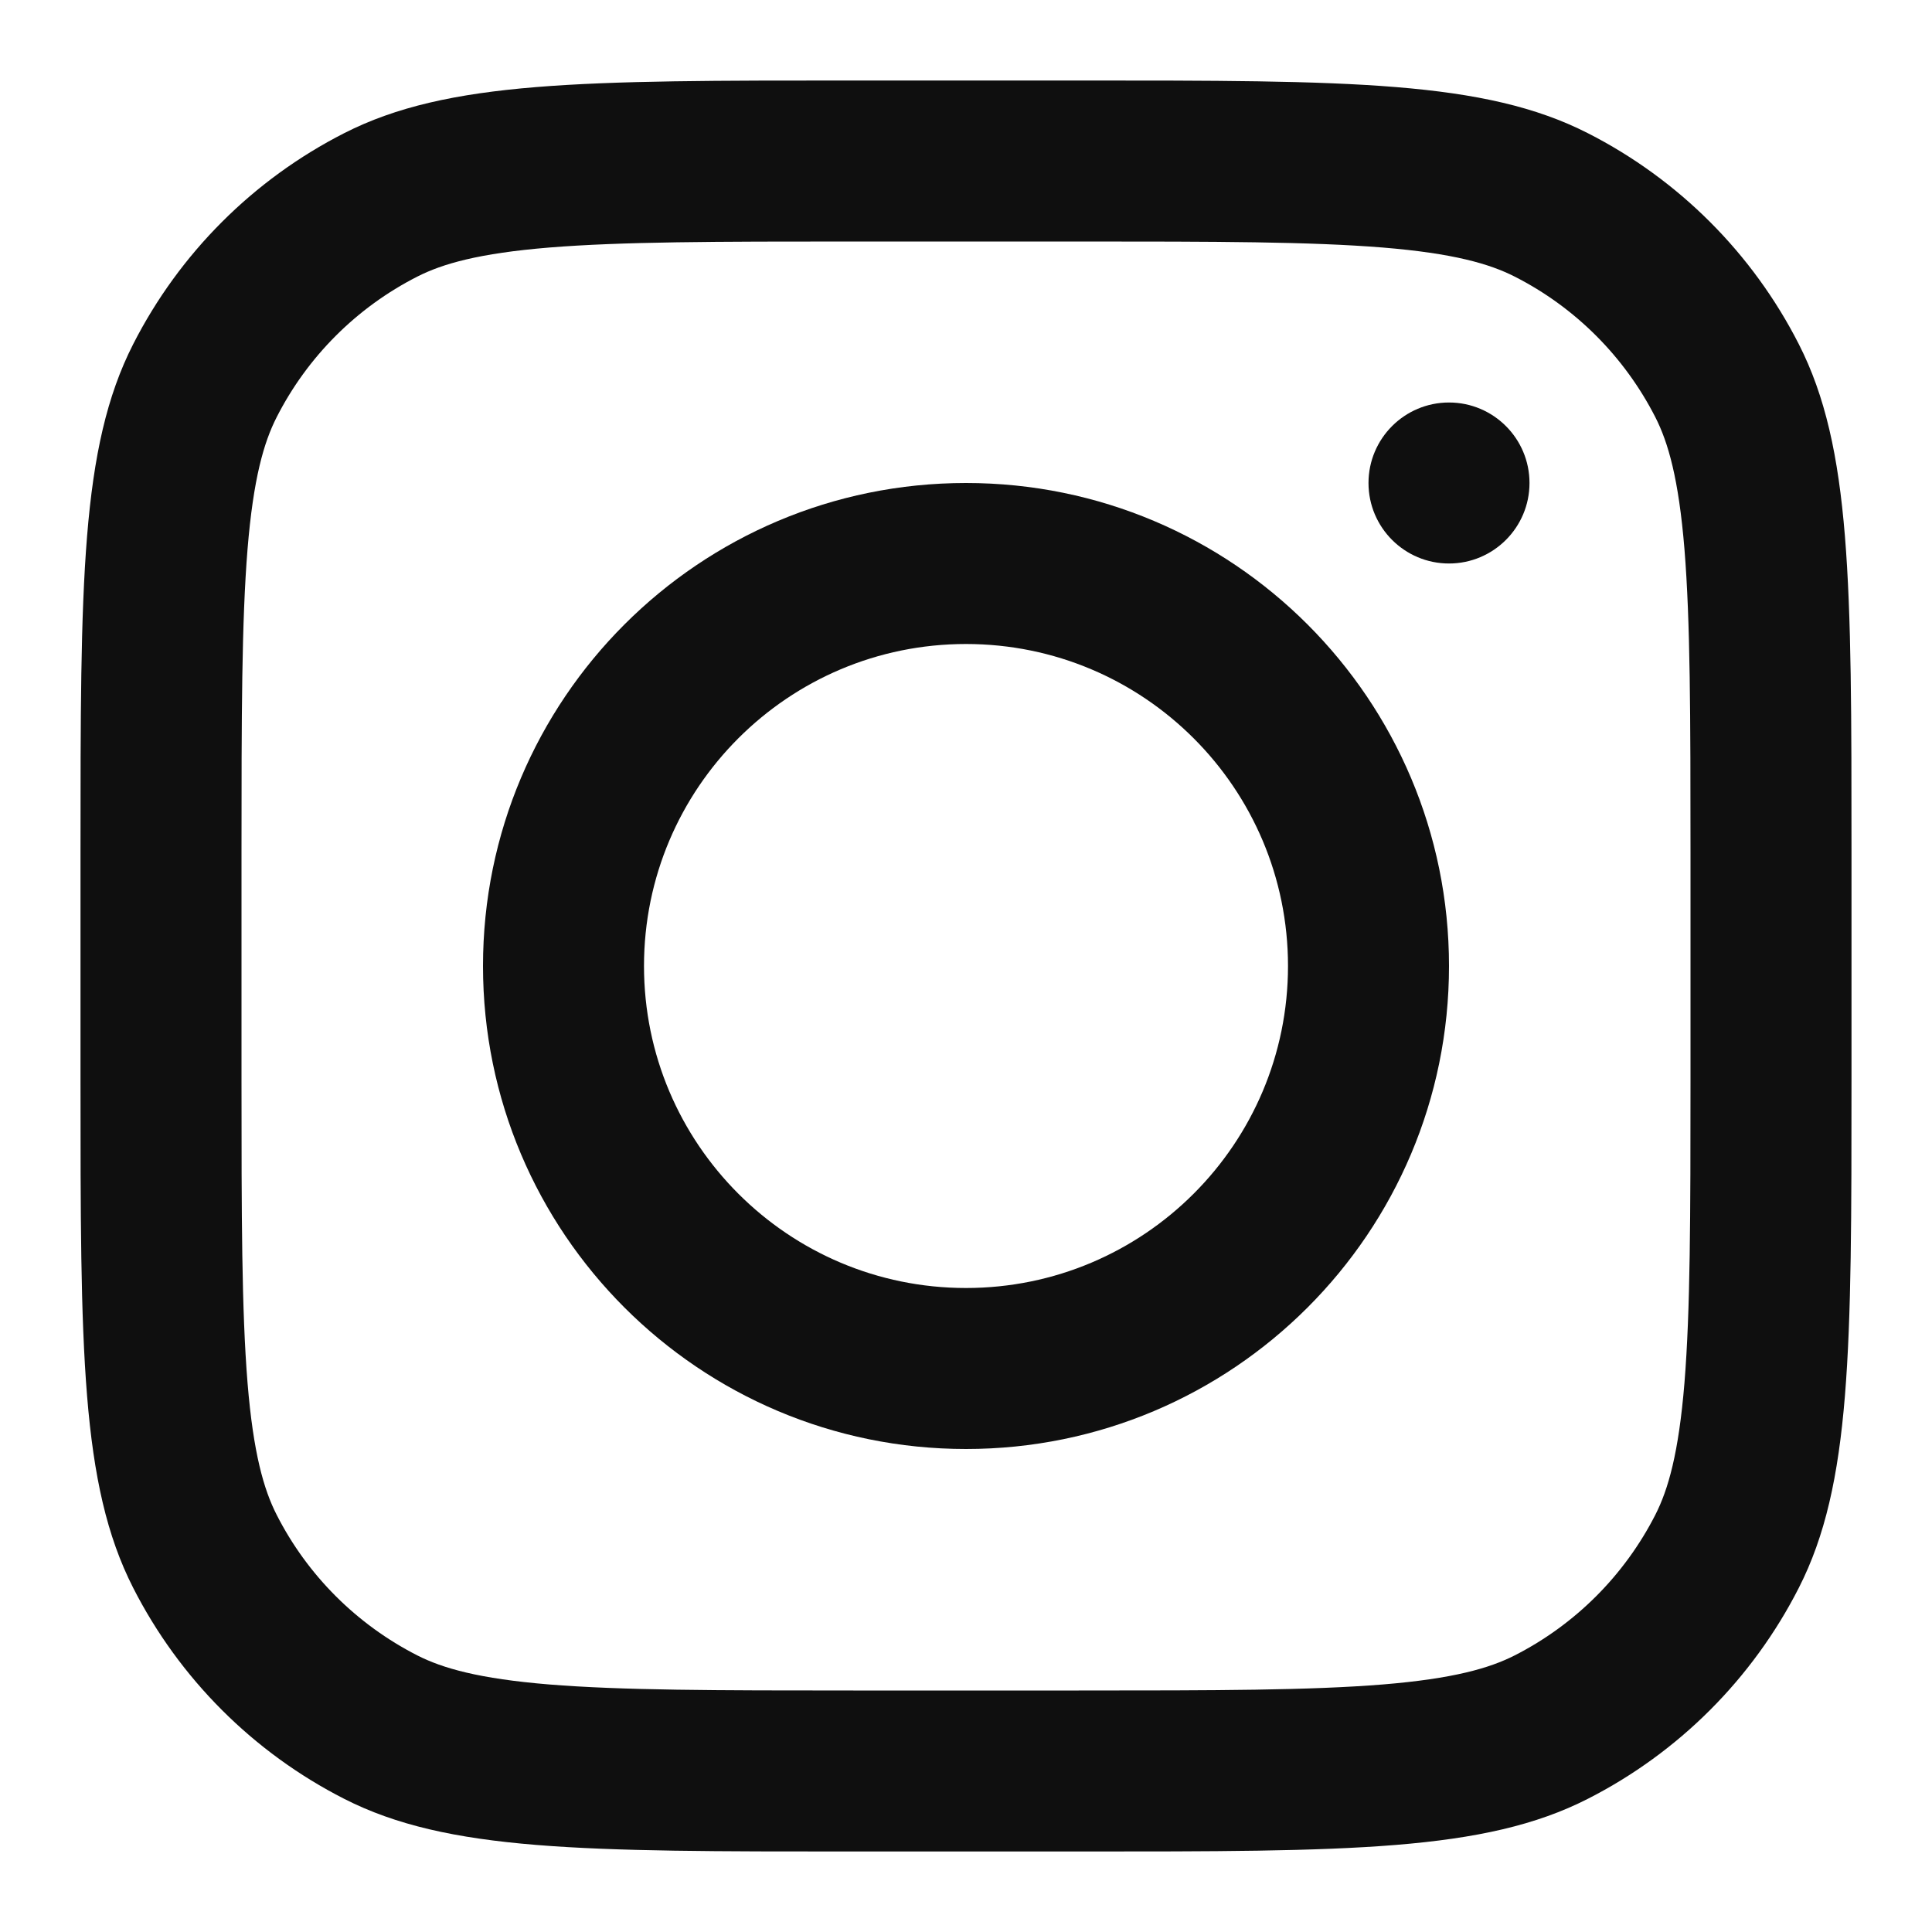
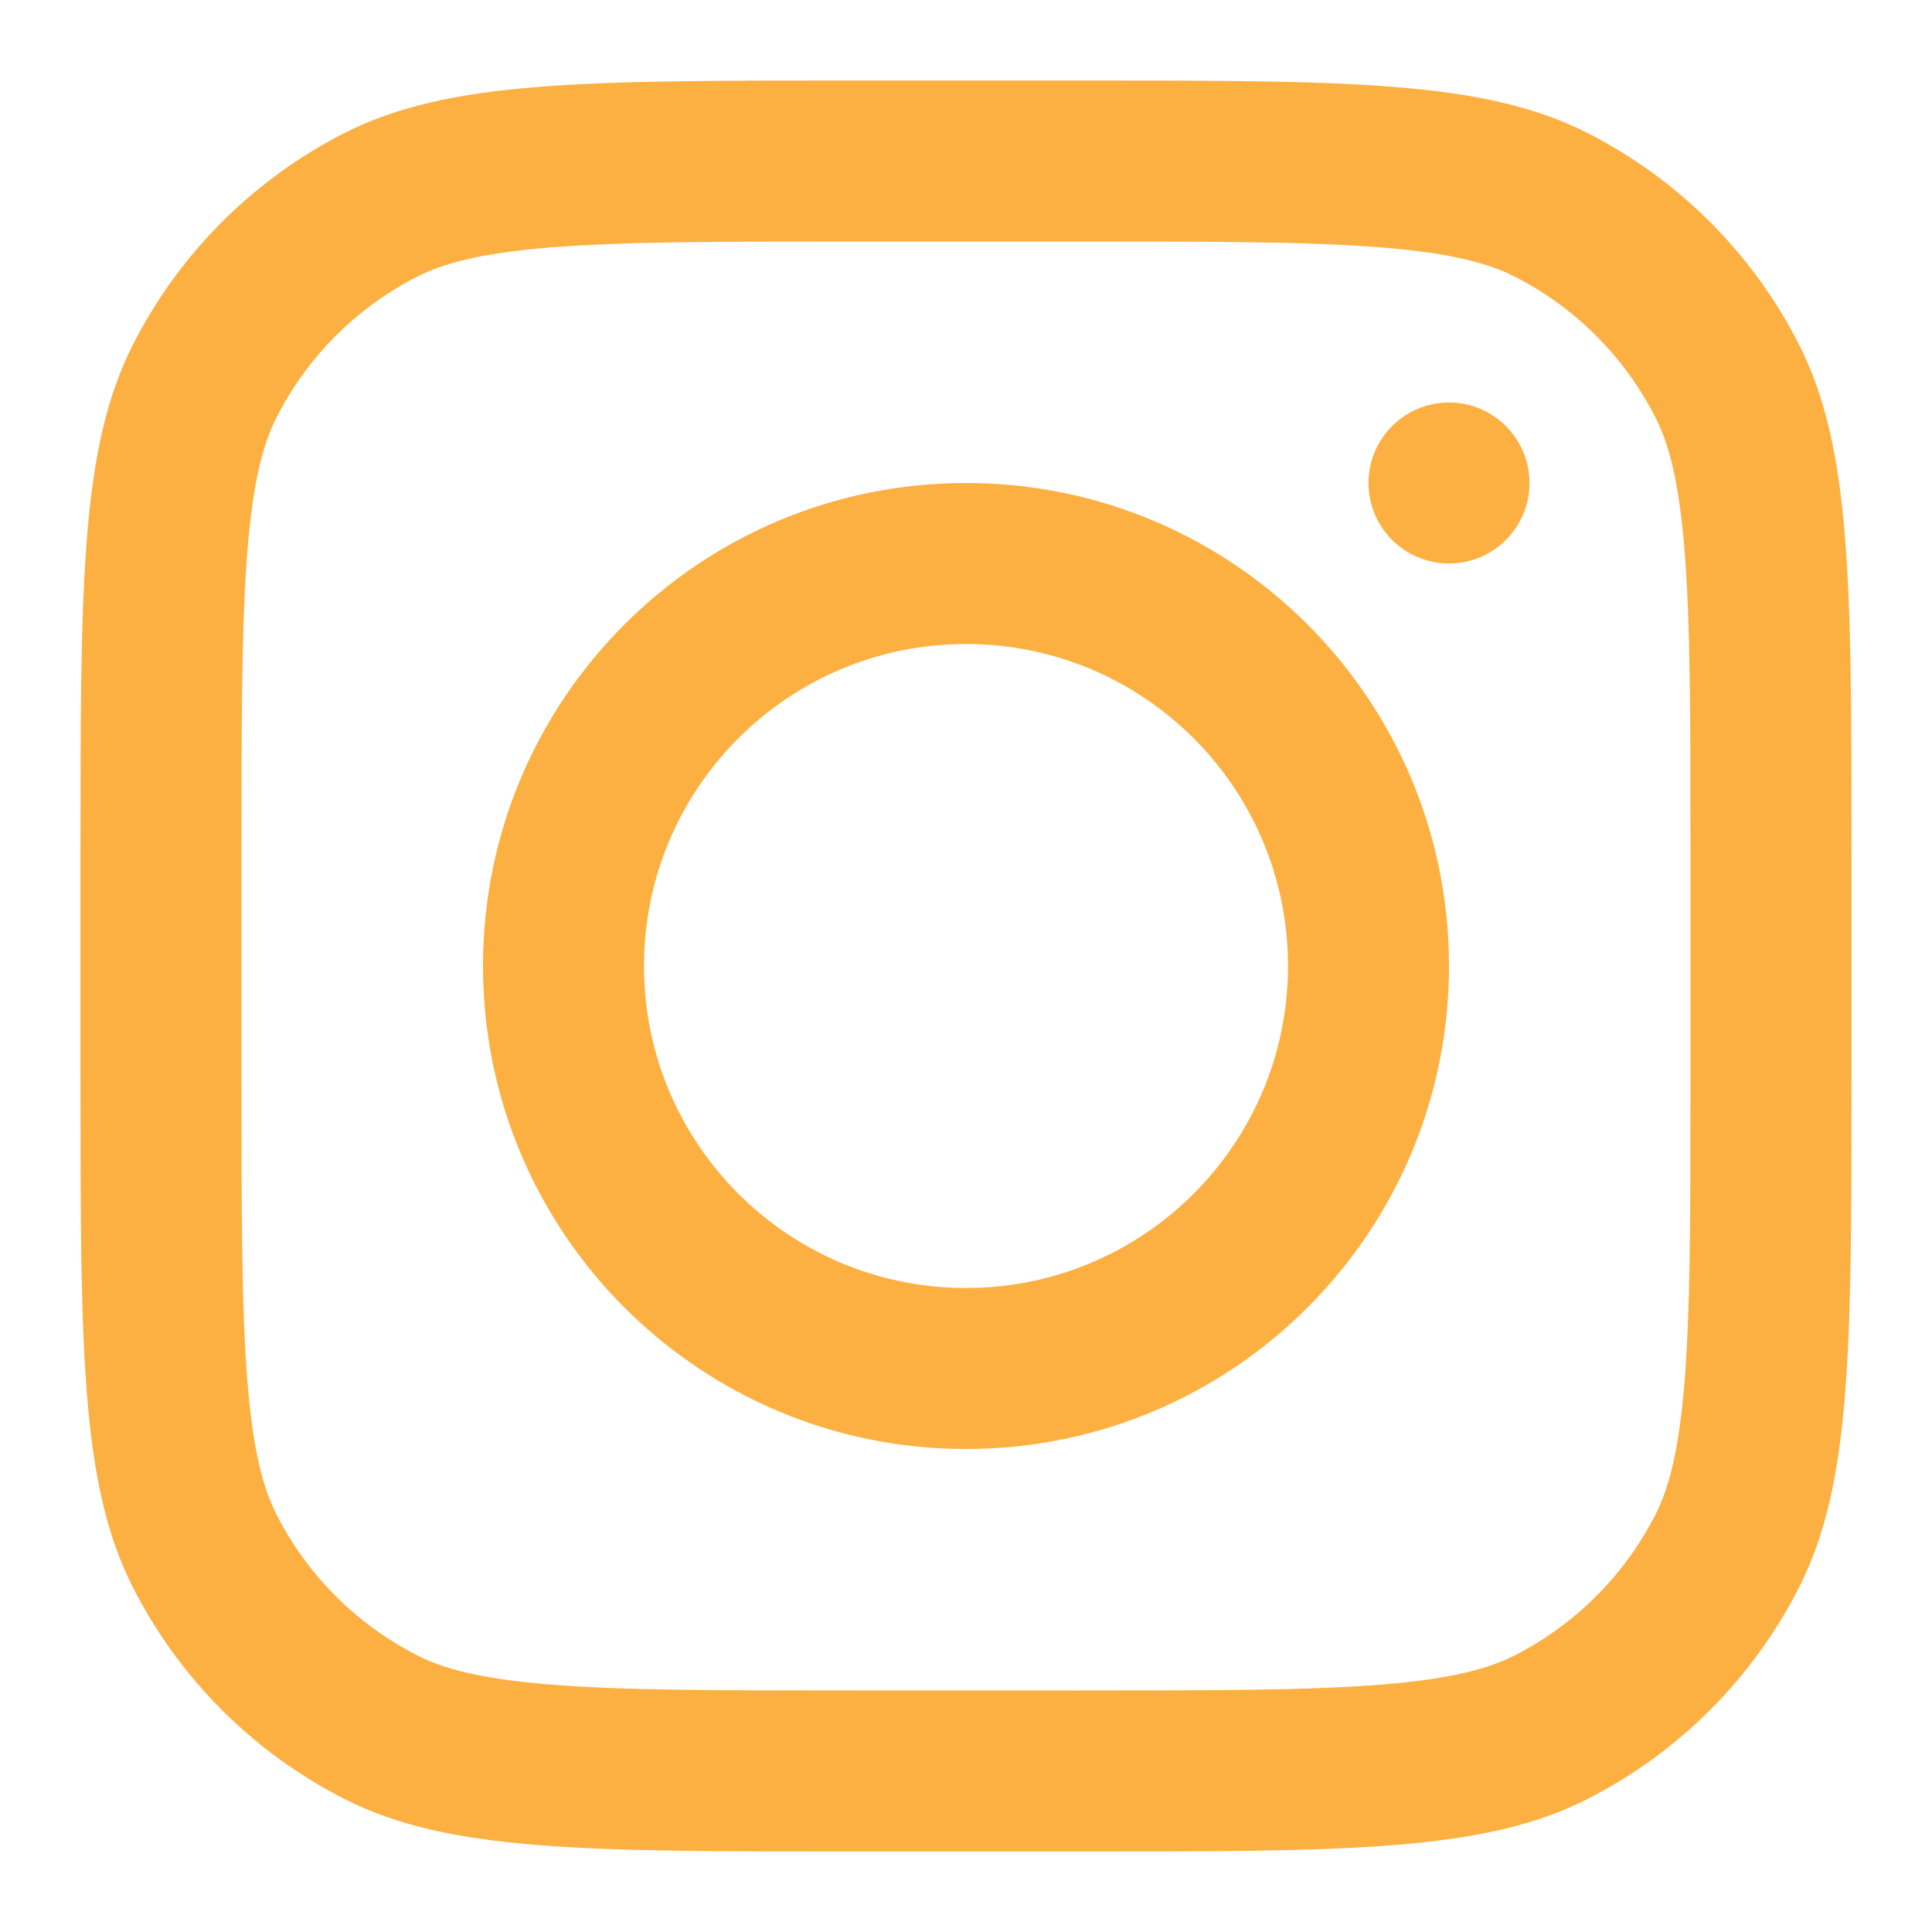
<svg xmlns="http://www.w3.org/2000/svg" width="800px" height="800px" viewBox="0 0 24 24" fill="none">
-   <path fill-rule="evenodd" clip-rule="evenodd" d="M12 18C15.314 18 18 15.314 18 12C18 8.686 15.314 6 12 6C8.686 6 6 8.686 6 12C6 15.314 8.686 18 12 18ZM12 16C14.209 16 16 14.209 16 12C16 9.791 14.209 8 12 8C9.791 8 8 9.791 8 12C8 14.209 9.791 16 12 16Z" fill="#0F0F0F" />
-   <path d="M18 5C17.448 5 17 5.448 17 6C17 6.552 17.448 7 18 7C18.552 7 19 6.552 19 6C19 5.448 18.552 5 18 5Z" fill="#0F0F0F" />
-   <path fill-rule="evenodd" clip-rule="evenodd" d="M1.654 4.276C1 5.56 1 7.24 1 10.6V13.4C1 16.76 1 18.441 1.654 19.724C2.229 20.853 3.147 21.771 4.276 22.346C5.56 23 7.24 23 10.6 23H13.4C16.76 23 18.441 23 19.724 22.346C20.853 21.771 21.771 20.853 22.346 19.724C23 18.441 23 16.76 23 13.4V10.6C23 7.24 23 5.56 22.346 4.276C21.771 3.147 20.853 2.229 19.724 1.654C18.441 1 16.76 1 13.4 1H10.6C7.24 1 5.56 1 4.276 1.654C3.147 2.229 2.229 3.147 1.654 4.276ZM13.4 3H10.6C8.887 3 7.722 3.002 6.822 3.075C5.945 3.147 5.497 3.277 5.184 3.436C4.431 3.819 3.819 4.431 3.436 5.184C3.277 5.497 3.147 5.945 3.075 6.822C3.002 7.722 3 8.887 3 10.6V13.4C3 15.113 3.002 16.278 3.075 17.178C3.147 18.055 3.277 18.503 3.436 18.816C3.819 19.569 4.431 20.18 5.184 20.564C5.497 20.723 5.945 20.853 6.822 20.925C7.722 20.998 8.887 21 10.6 21H13.4C15.113 21 16.278 20.998 17.178 20.925C18.055 20.853 18.503 20.723 18.816 20.564C19.569 20.18 20.18 19.569 20.564 18.816C20.723 18.503 20.853 18.055 20.925 17.178C20.998 16.278 21 15.113 21 13.4V10.6C21 8.887 20.998 7.722 20.925 6.822C20.853 5.945 20.723 5.497 20.564 5.184C20.18 4.431 19.569 3.819 18.816 3.436C18.503 3.277 18.055 3.147 17.178 3.075C16.278 3.002 15.113 3 13.4 3Z" fill="#0F0F0F" />
+   <path fill-rule="evenodd" clip-rule="evenodd" d="M12 18C15.314 18 18 15.314 18 12C18 8.686 15.314 6 12 6C8.686 6 6 8.686 6 12C6 15.314 8.686 18 12 18ZM12 16C14.209 16 16 14.209 16 12C16 9.791 14.209 8 12 8C9.791 8 8 9.791 8 12C8 14.209 9.791 16 12 16Z" fill="#FCB041" />
+   <path d="M18 5C17.448 5 17 5.448 17 6C17 6.552 17.448 7 18 7C18.552 7 19 6.552 19 6C19 5.448 18.552 5 18 5Z" fill="#FCB041" />
+   <path fill-rule="evenodd" clip-rule="evenodd" d="M1.654 4.276C1 5.56 1 7.24 1 10.6V13.4C1 16.76 1 18.441 1.654 19.724C2.229 20.853 3.147 21.771 4.276 22.346C5.56 23 7.24 23 10.6 23H13.4C16.76 23 18.441 23 19.724 22.346C20.853 21.771 21.771 20.853 22.346 19.724C23 18.441 23 16.76 23 13.4V10.6C23 7.24 23 5.56 22.346 4.276C21.771 3.147 20.853 2.229 19.724 1.654C18.441 1 16.76 1 13.4 1H10.6C7.24 1 5.56 1 4.276 1.654C3.147 2.229 2.229 3.147 1.654 4.276ZM13.4 3H10.6C8.887 3 7.722 3.002 6.822 3.075C5.945 3.147 5.497 3.277 5.184 3.436C4.431 3.819 3.819 4.431 3.436 5.184C3.277 5.497 3.147 5.945 3.075 6.822C3.002 7.722 3 8.887 3 10.6V13.4C3 15.113 3.002 16.278 3.075 17.178C3.147 18.055 3.277 18.503 3.436 18.816C3.819 19.569 4.431 20.18 5.184 20.564C5.497 20.723 5.945 20.853 6.822 20.925C7.722 20.998 8.887 21 10.6 21H13.4C15.113 21 16.278 20.998 17.178 20.925C18.055 20.853 18.503 20.723 18.816 20.564C19.569 20.18 20.18 19.569 20.564 18.816C20.723 18.503 20.853 18.055 20.925 17.178C20.998 16.278 21 15.113 21 13.4V10.6C21 8.887 20.998 7.722 20.925 6.822C20.853 5.945 20.723 5.497 20.564 5.184C20.18 4.431 19.569 3.819 18.816 3.436C18.503 3.277 18.055 3.147 17.178 3.075C16.278 3.002 15.113 3 13.4 3Z" fill="#FCB041" />
</svg>
